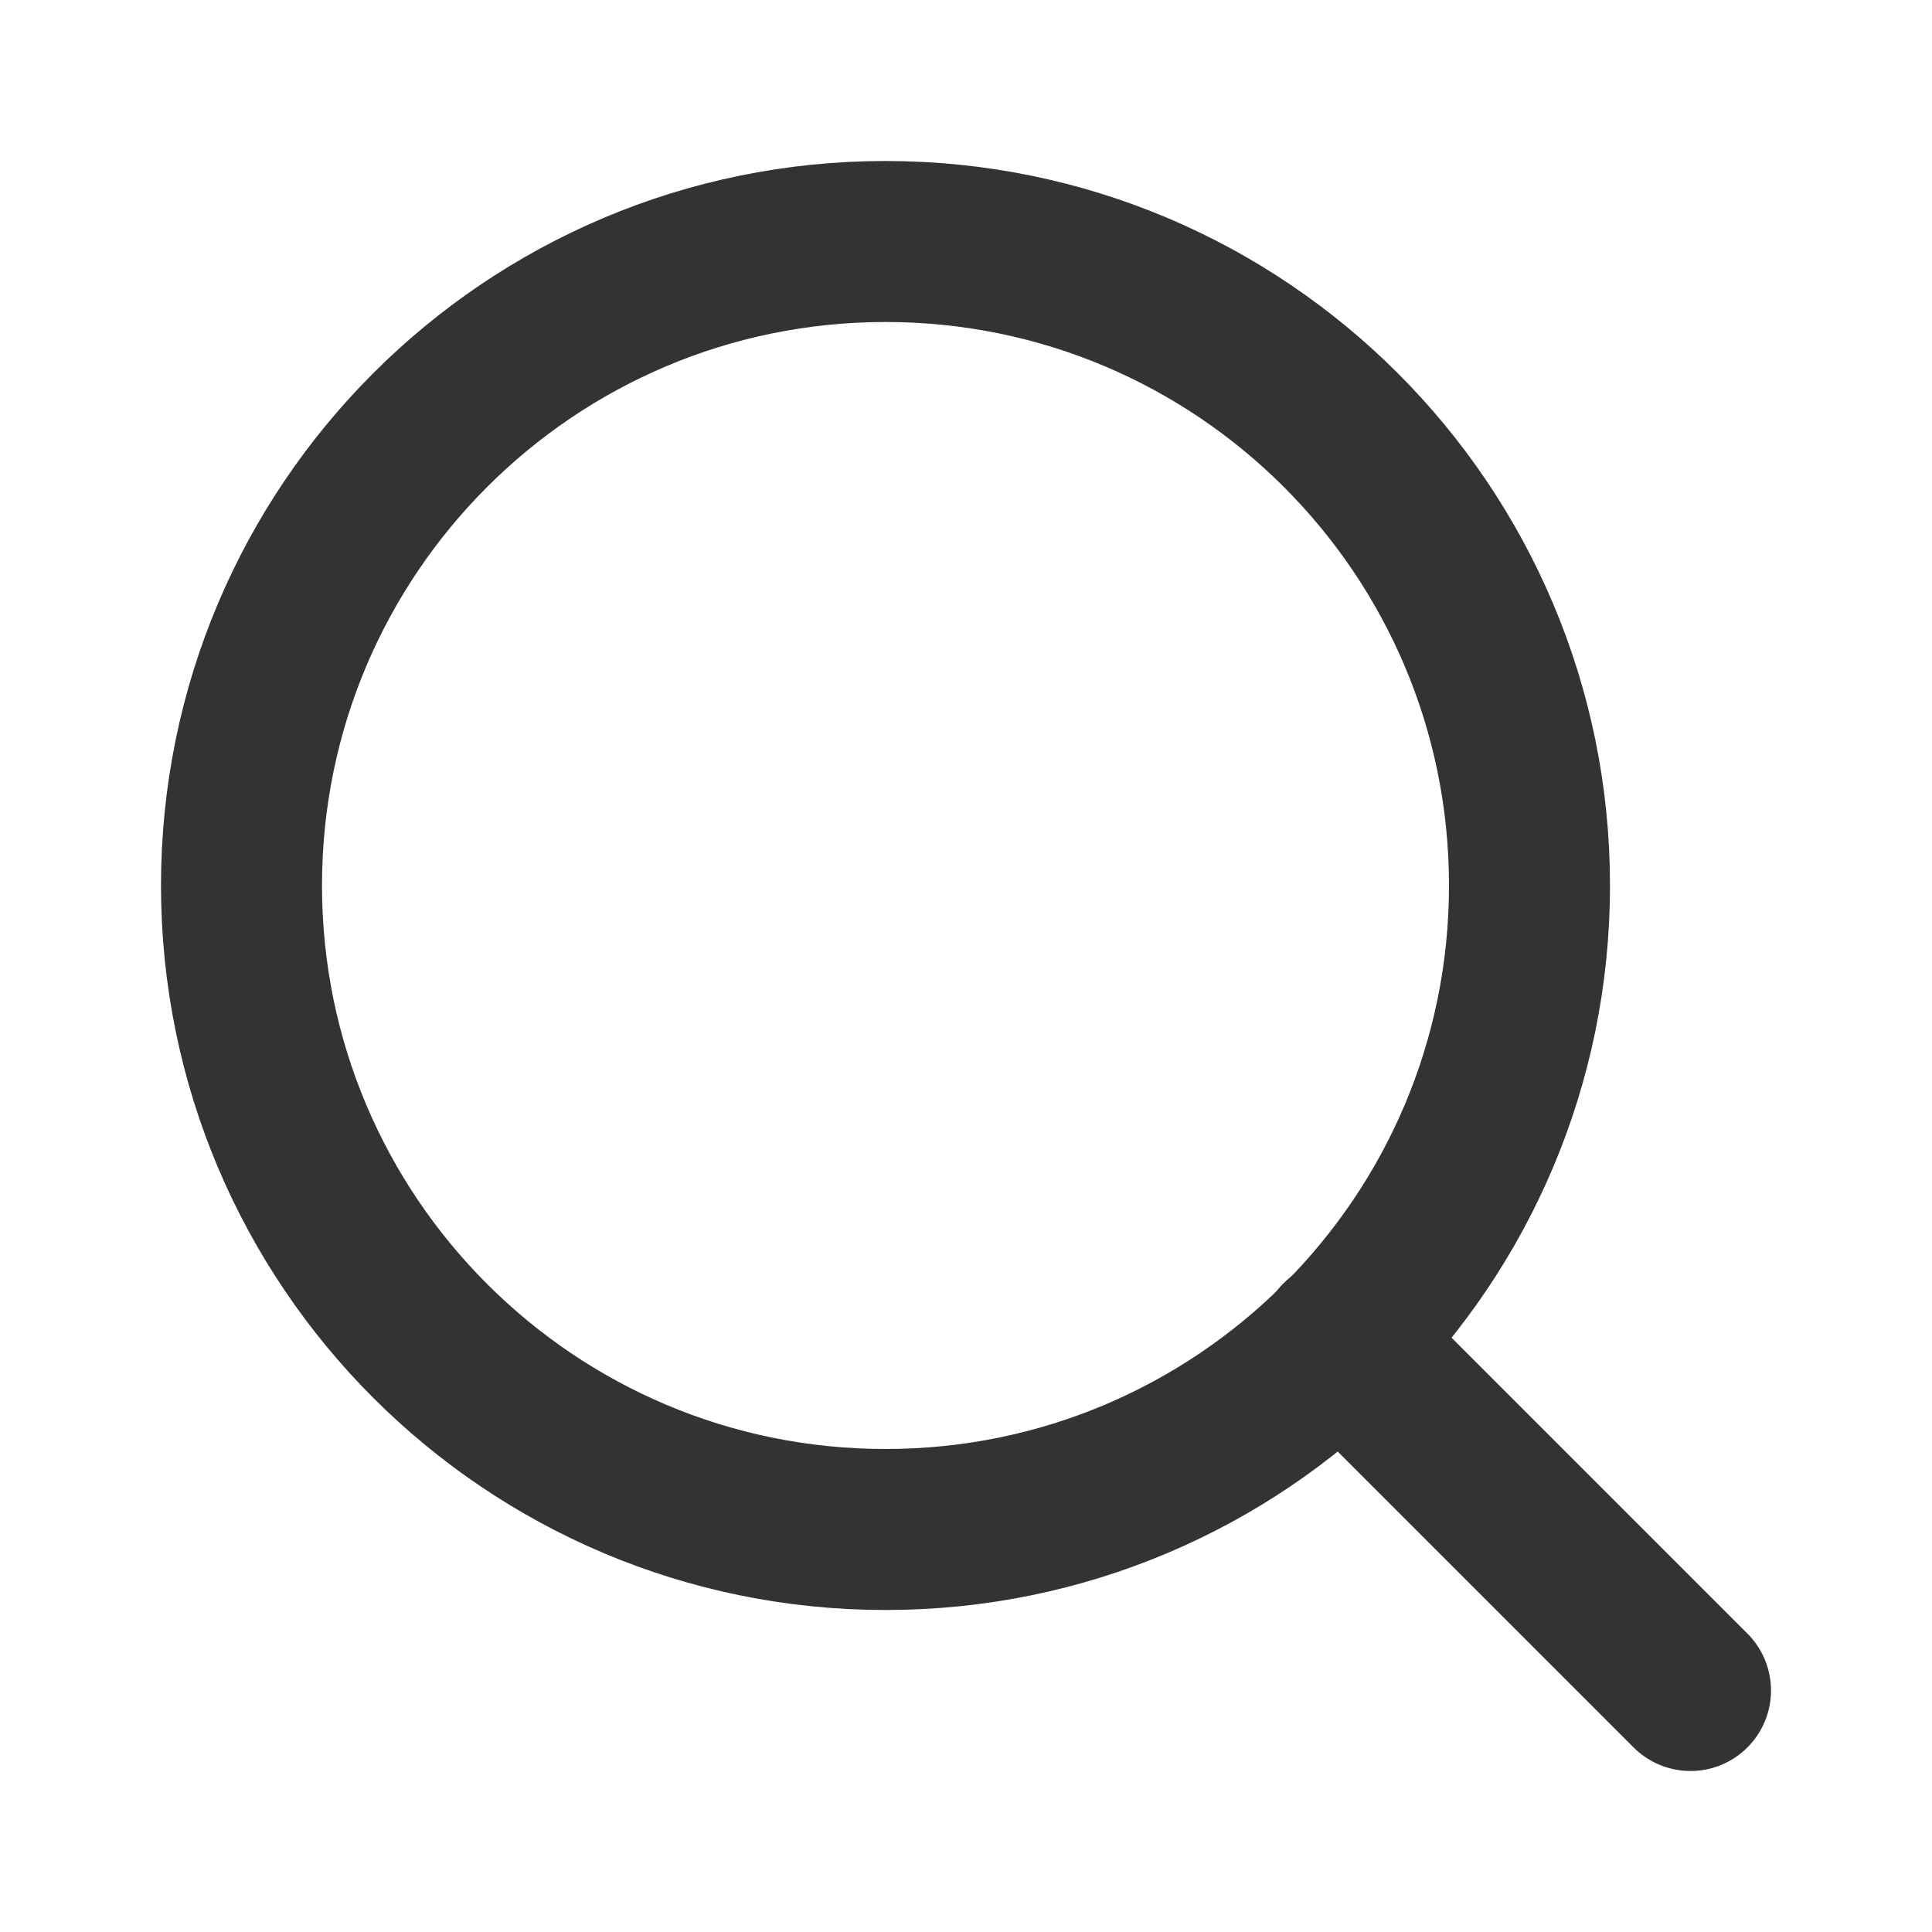
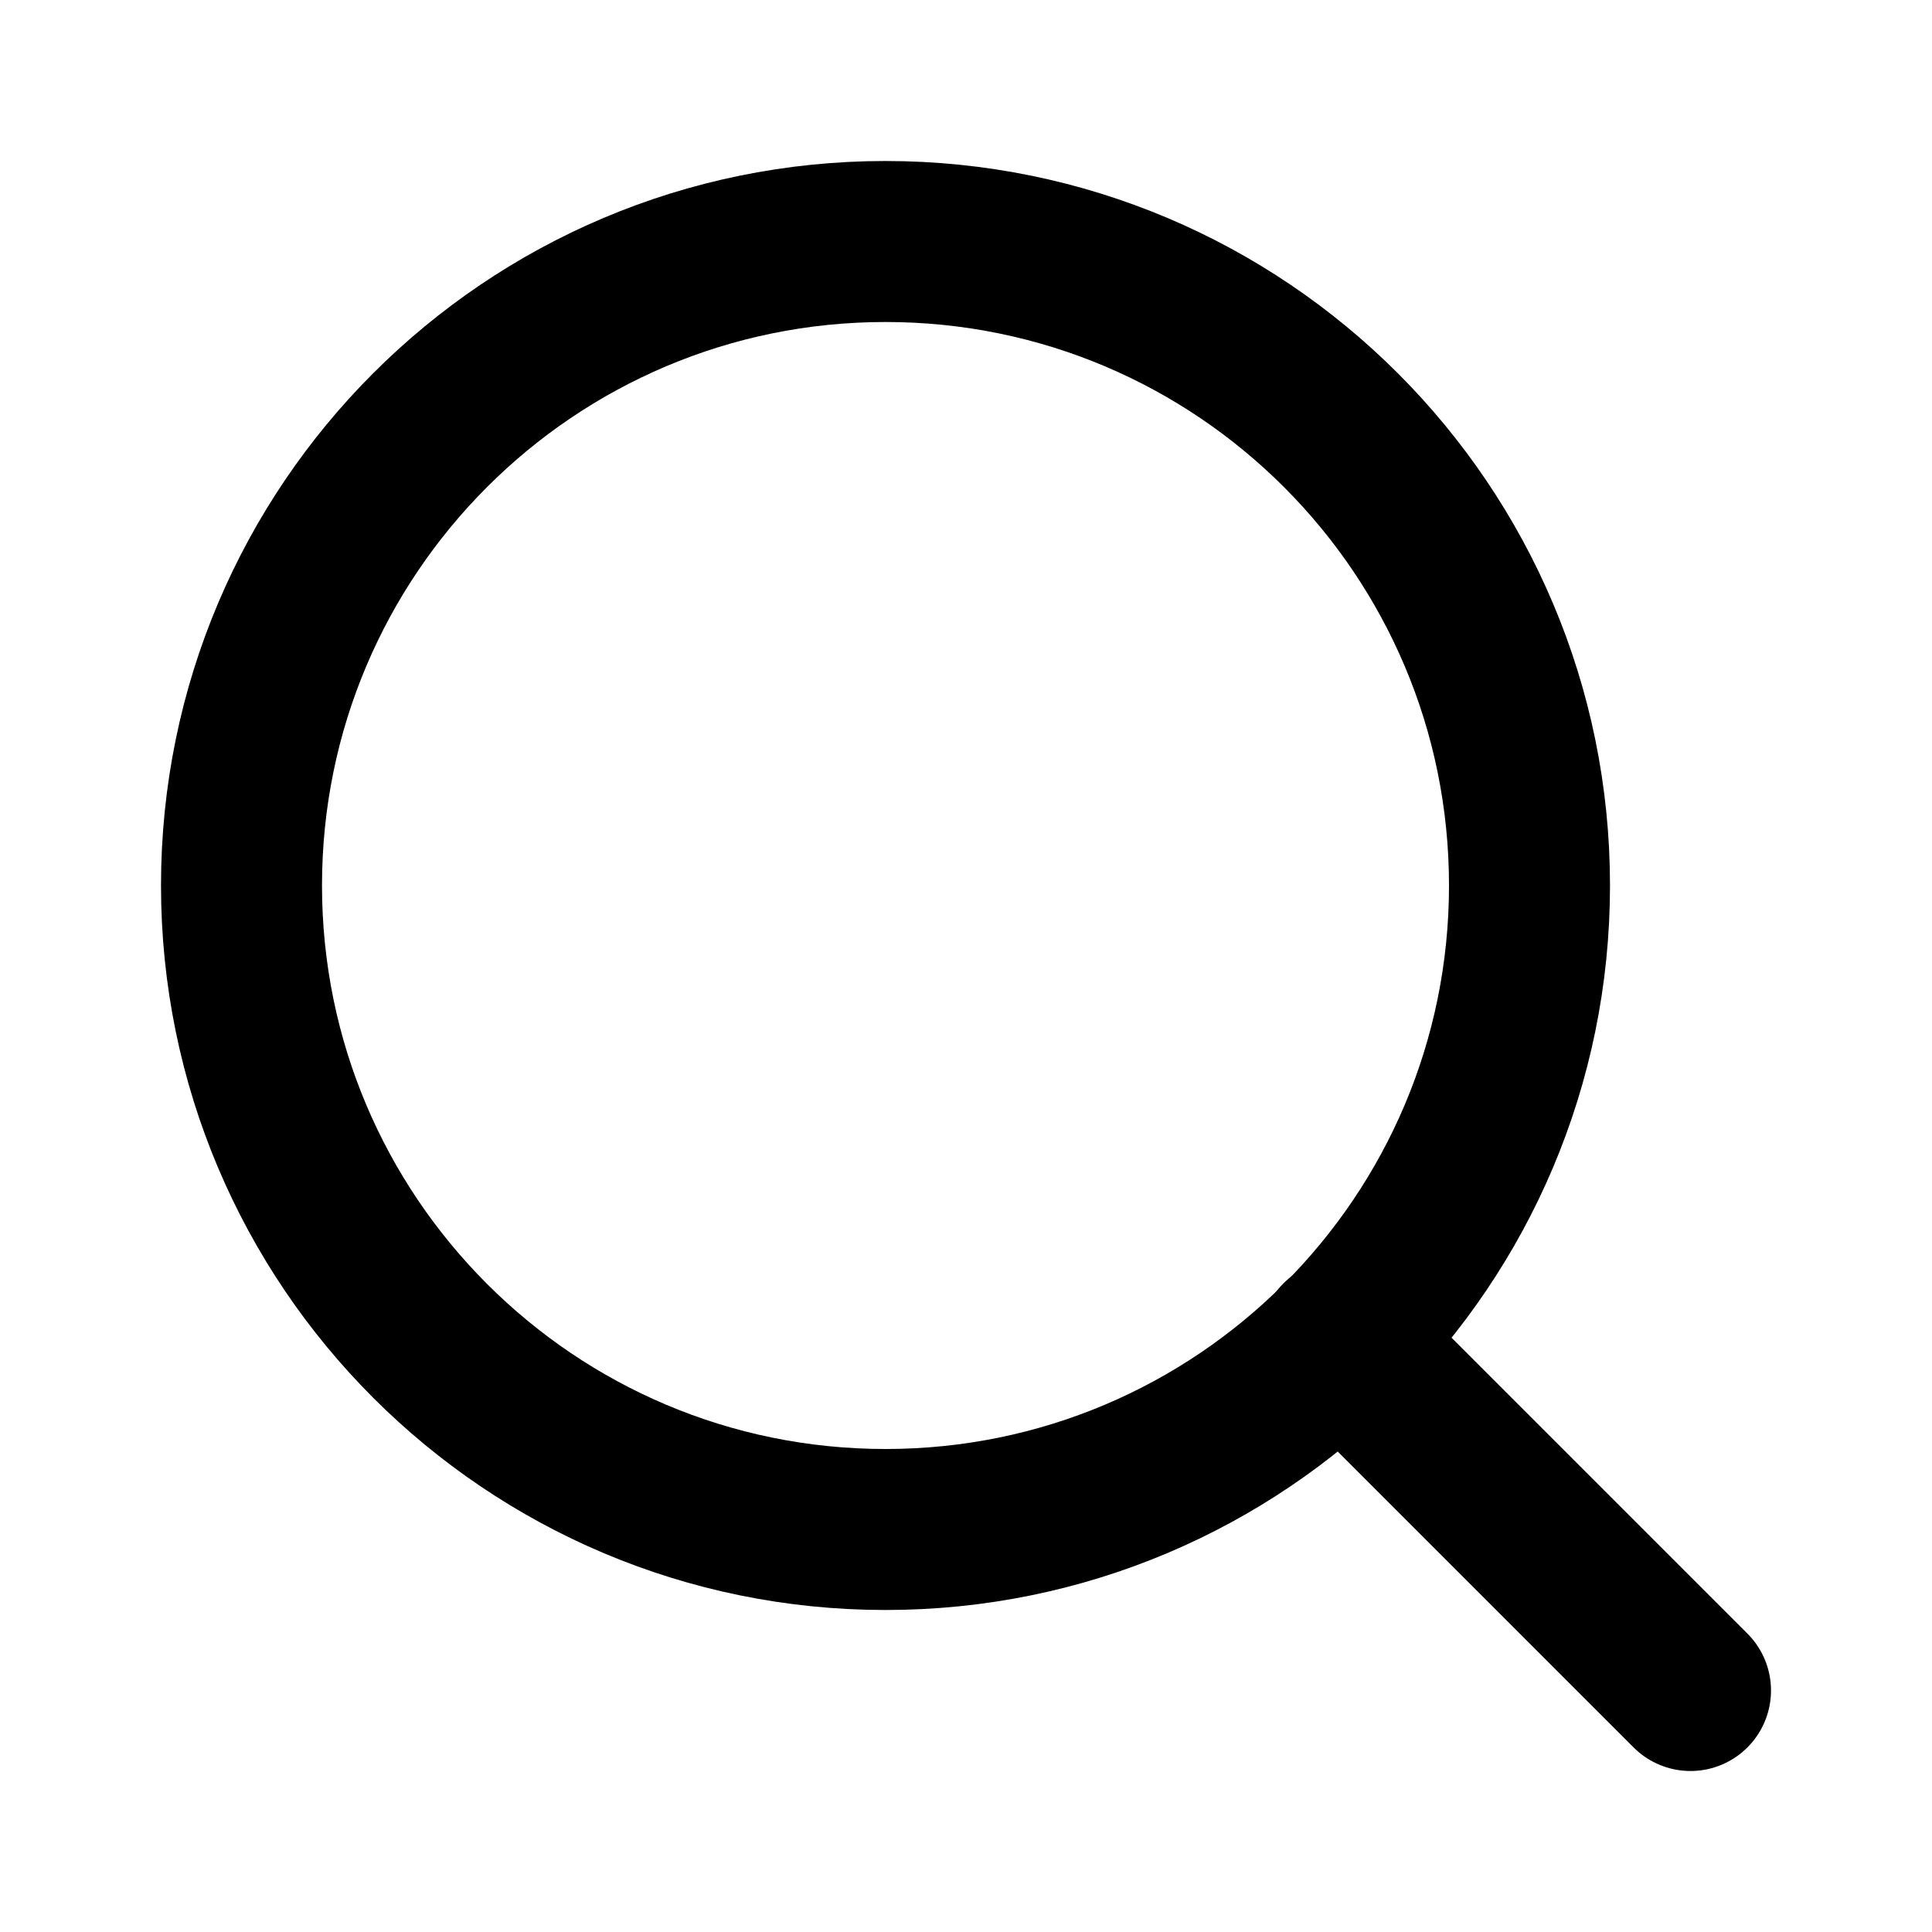
- <svg xmlns="http://www.w3.org/2000/svg" width="24" height="24" viewBox="0 0 24 24" fill="none">
-   <path d="M11 19C15.418 19 19 15.418 19 11C19 6.582 15.418 3 11 3C6.582 3 3 6.582 3 11C3 15.418 6.582 19 11 19Z" stroke="#333333" stroke-width="2" stroke-linecap="round" stroke-linejoin="round" />
-   <path d="M21 21L16.65 16.65" stroke="#333333" stroke-width="2" stroke-linecap="round" stroke-linejoin="round" />
+ <svg xmlns="http://www.w3.org/2000/svg" width="24" height="24" viewBox="0 0 24 24" fill="none" stroke="currentColor">
+   <path d="M11 19C15.418 19 19 15.418 19 11C19 6.582 15.418 3 11 3C6.582 3 3 6.582 3 11C3 15.418 6.582 19 11 19Z" stroke-width="2" stroke-linecap="round" stroke-linejoin="round" />
+   <path d="M21 21L16.65 16.65" stroke-width="2" stroke-linecap="round" stroke-linejoin="round" />
</svg>
